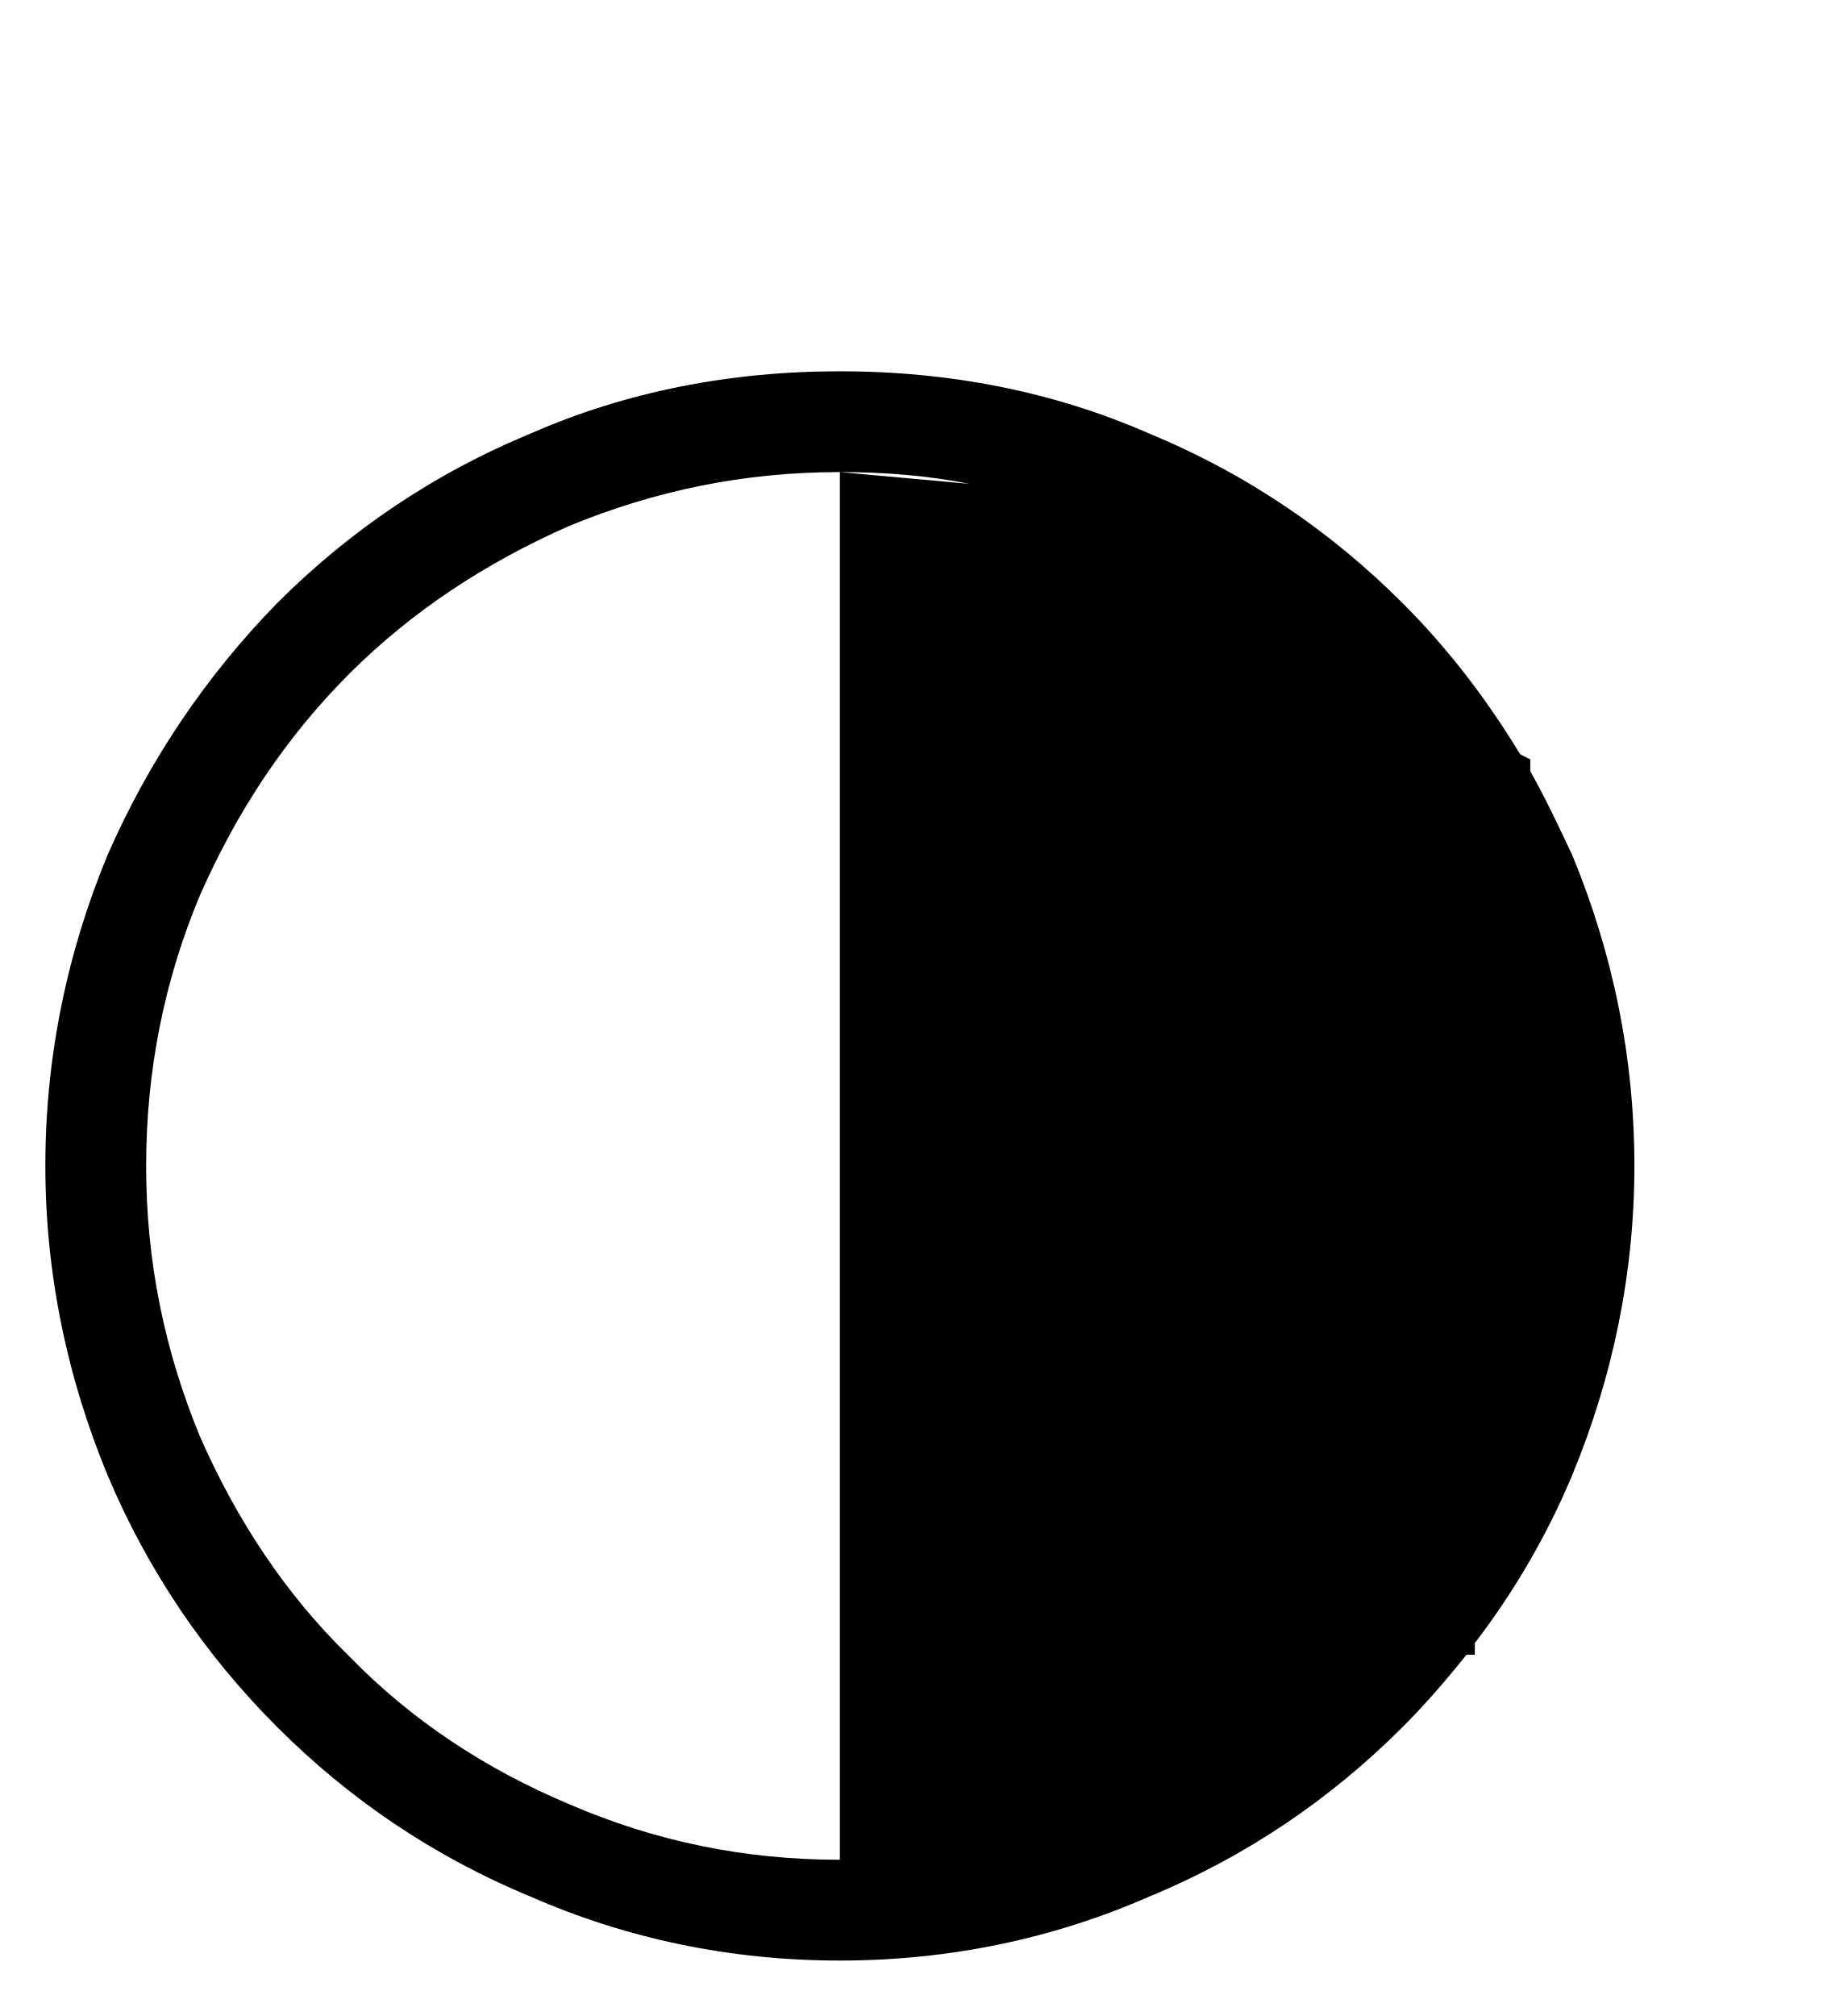
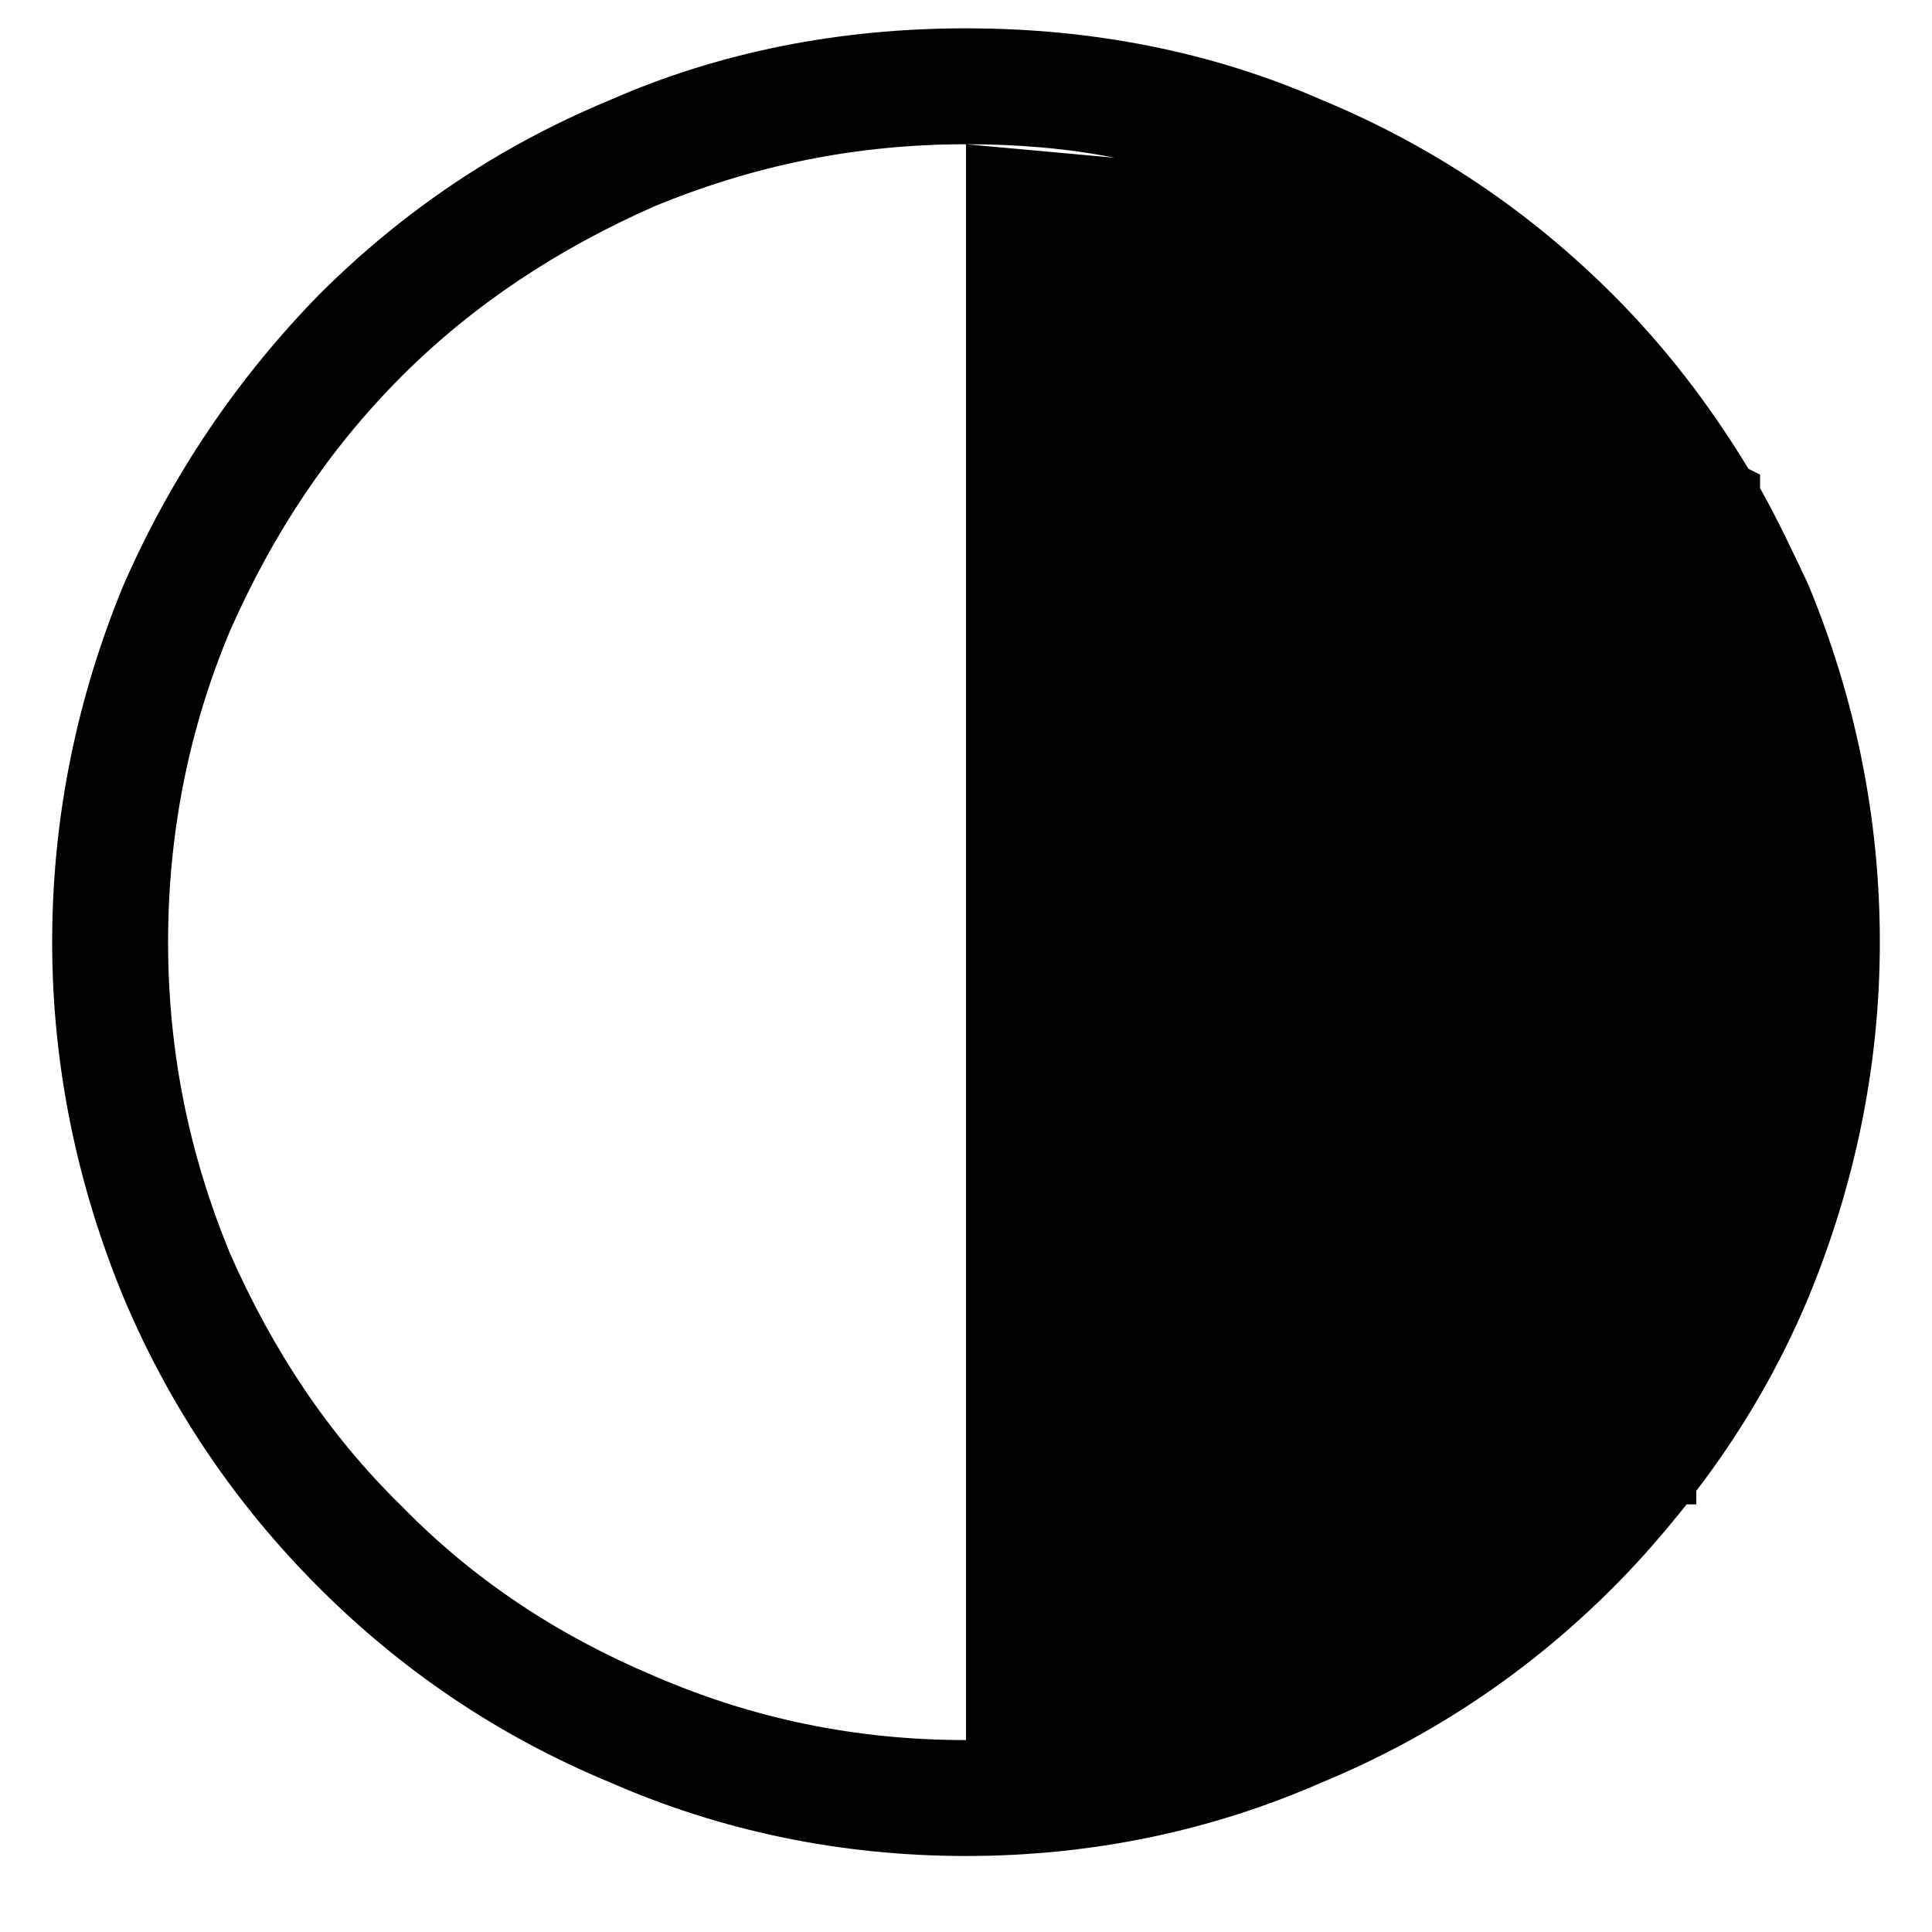
- <svg xmlns="http://www.w3.org/2000/svg" version="1.0" id="glyph_Y" x="0px" y="0px" width="110px" height="120px">
+ <svg xmlns="http://www.w3.org/2000/svg" version="1.0" id="glyph_Y" x="0px" y="0px" width="100px" height="100px" viewBox="0 20.634 100 100">
  <g id="Y">
-     <path style="fill:#000000;stroke-width:0px" d="M97.3 69.4 C97.3 62.9 96 56.7 93.6 50.9 C92.8 49.2 92 47.5 91.1 45.9 C91.1 45.667 91.1 45.375 91.1 45.2 C90.95 45.125 90.65 44.975 90.5 44.9 C88.5 41.6 86.2 38.6 83.5 35.9 C79.2 31.6 74.2 28.2 68.4 25.8 C62.7 23.3 56.5 22.1 50 22.1 C43.5 22.1 37.3 23.3 31.6 25.8 C25.8 28.2 20.8 31.6 16.5 35.9 C12.3 40.2 8.9 45.2 6.4 50.9 C4 56.7 2.7 62.9 2.7 69.4 C2.7 75.8 4 82 6.4 87.8 C8.8 93.5 12.2 98.5 16.5 102.8 C20.8 107.1 25.8 110.5 31.6 112.9 C37.3 115.4 43.5 116.7 50 116.7 C56.5 116.7 62.7 115.4 68.4 112.9 C74.2 110.5 79.2 107.1 83.5 102.8 C84.9 101.4 86.1 100 87.3 98.5 C87.467 98.5 87.675 98.5 87.8 98.5 C87.8 98.325 87.8 97.975 87.8 97.8 C90.1 94.8 92.1 91.4 93.6 87.8 C96 82 97.3 75.8 97.3 69.4 zM33.9 107.4 C28.9 105.3 24.5 102.4 20.8 98.6 C17 94.9 14.1 90.5 11.9 85.5 C9.8 80.4 8.7 75.1 8.7 69.4 C8.7 63.7 9.8 58.3 11.9 53.3 C14.1 48.3 17 43.9 20.8 40.1 C24.5 36.4 28.9 33.5 33.9 31.3 C39 29.2 44.3 28.1 50 28.1 C52.6 28.1 55.2 28.3 57.7 28.8 C55.133 28.567 51.925 28.275 50 28.1 C50 48.75 50 90.05 50 110.7 C44.3 110.7 39 109.6 33.9 107.4 z" id="path_Y_0" />
+     <path style="fill: rgb(0, 0, 0); stroke-width: 0px;" d="M97.3 69.4 C97.3 62.9 96 56.7 93.6 50.9 C92.8 49.2 92 47.5 91.1 45.9 C91.1 45.667 91.1 45.375 91.1 45.2 C90.95 45.125 90.65 44.975 90.5 44.9 C88.5 41.6 86.2 38.6 83.5 35.9 C79.2 31.6 74.2 28.2 68.4 25.8 C62.7 23.3 56.5 22.1 50 22.1 C43.5 22.1 37.3 23.3 31.6 25.8 C25.8 28.2 20.8 31.6 16.5 35.9 C12.3 40.2 8.9 45.2 6.4 50.9 C4 56.7 2.7 62.9 2.7 69.4 C2.7 75.8 4 82 6.4 87.8 C8.8 93.5 12.2 98.5 16.5 102.8 C20.8 107.1 25.8 110.5 31.6 112.9 C37.3 115.4 43.5 116.7 50 116.7 C56.5 116.7 62.7 115.4 68.4 112.9 C74.2 110.5 79.2 107.1 83.5 102.8 C84.9 101.4 86.1 100 87.3 98.5 C87.467 98.5 87.675 98.5 87.8 98.5 C87.8 98.325 87.8 97.975 87.8 97.8 C90.1 94.8 92.1 91.4 93.6 87.8 C96 82 97.3 75.8 97.3 69.4 zM33.9 107.4 C28.9 105.3 24.5 102.4 20.8 98.6 C17 94.9 14.1 90.5 11.9 85.5 C9.8 80.4 8.7 75.1 8.7 69.4 C8.7 63.7 9.8 58.3 11.9 53.3 C14.1 48.3 17 43.9 20.8 40.1 C24.5 36.4 28.9 33.5 33.9 31.3 C39 29.2 44.3 28.1 50 28.1 C52.6 28.1 55.2 28.3 57.7 28.8 C55.133 28.567 51.925 28.275 50 28.1 C50 48.75 50 90.05 50 110.7 C44.3 110.7 39 109.6 33.9 107.4 z" id="path_Y_0" />
  </g>
</svg>
